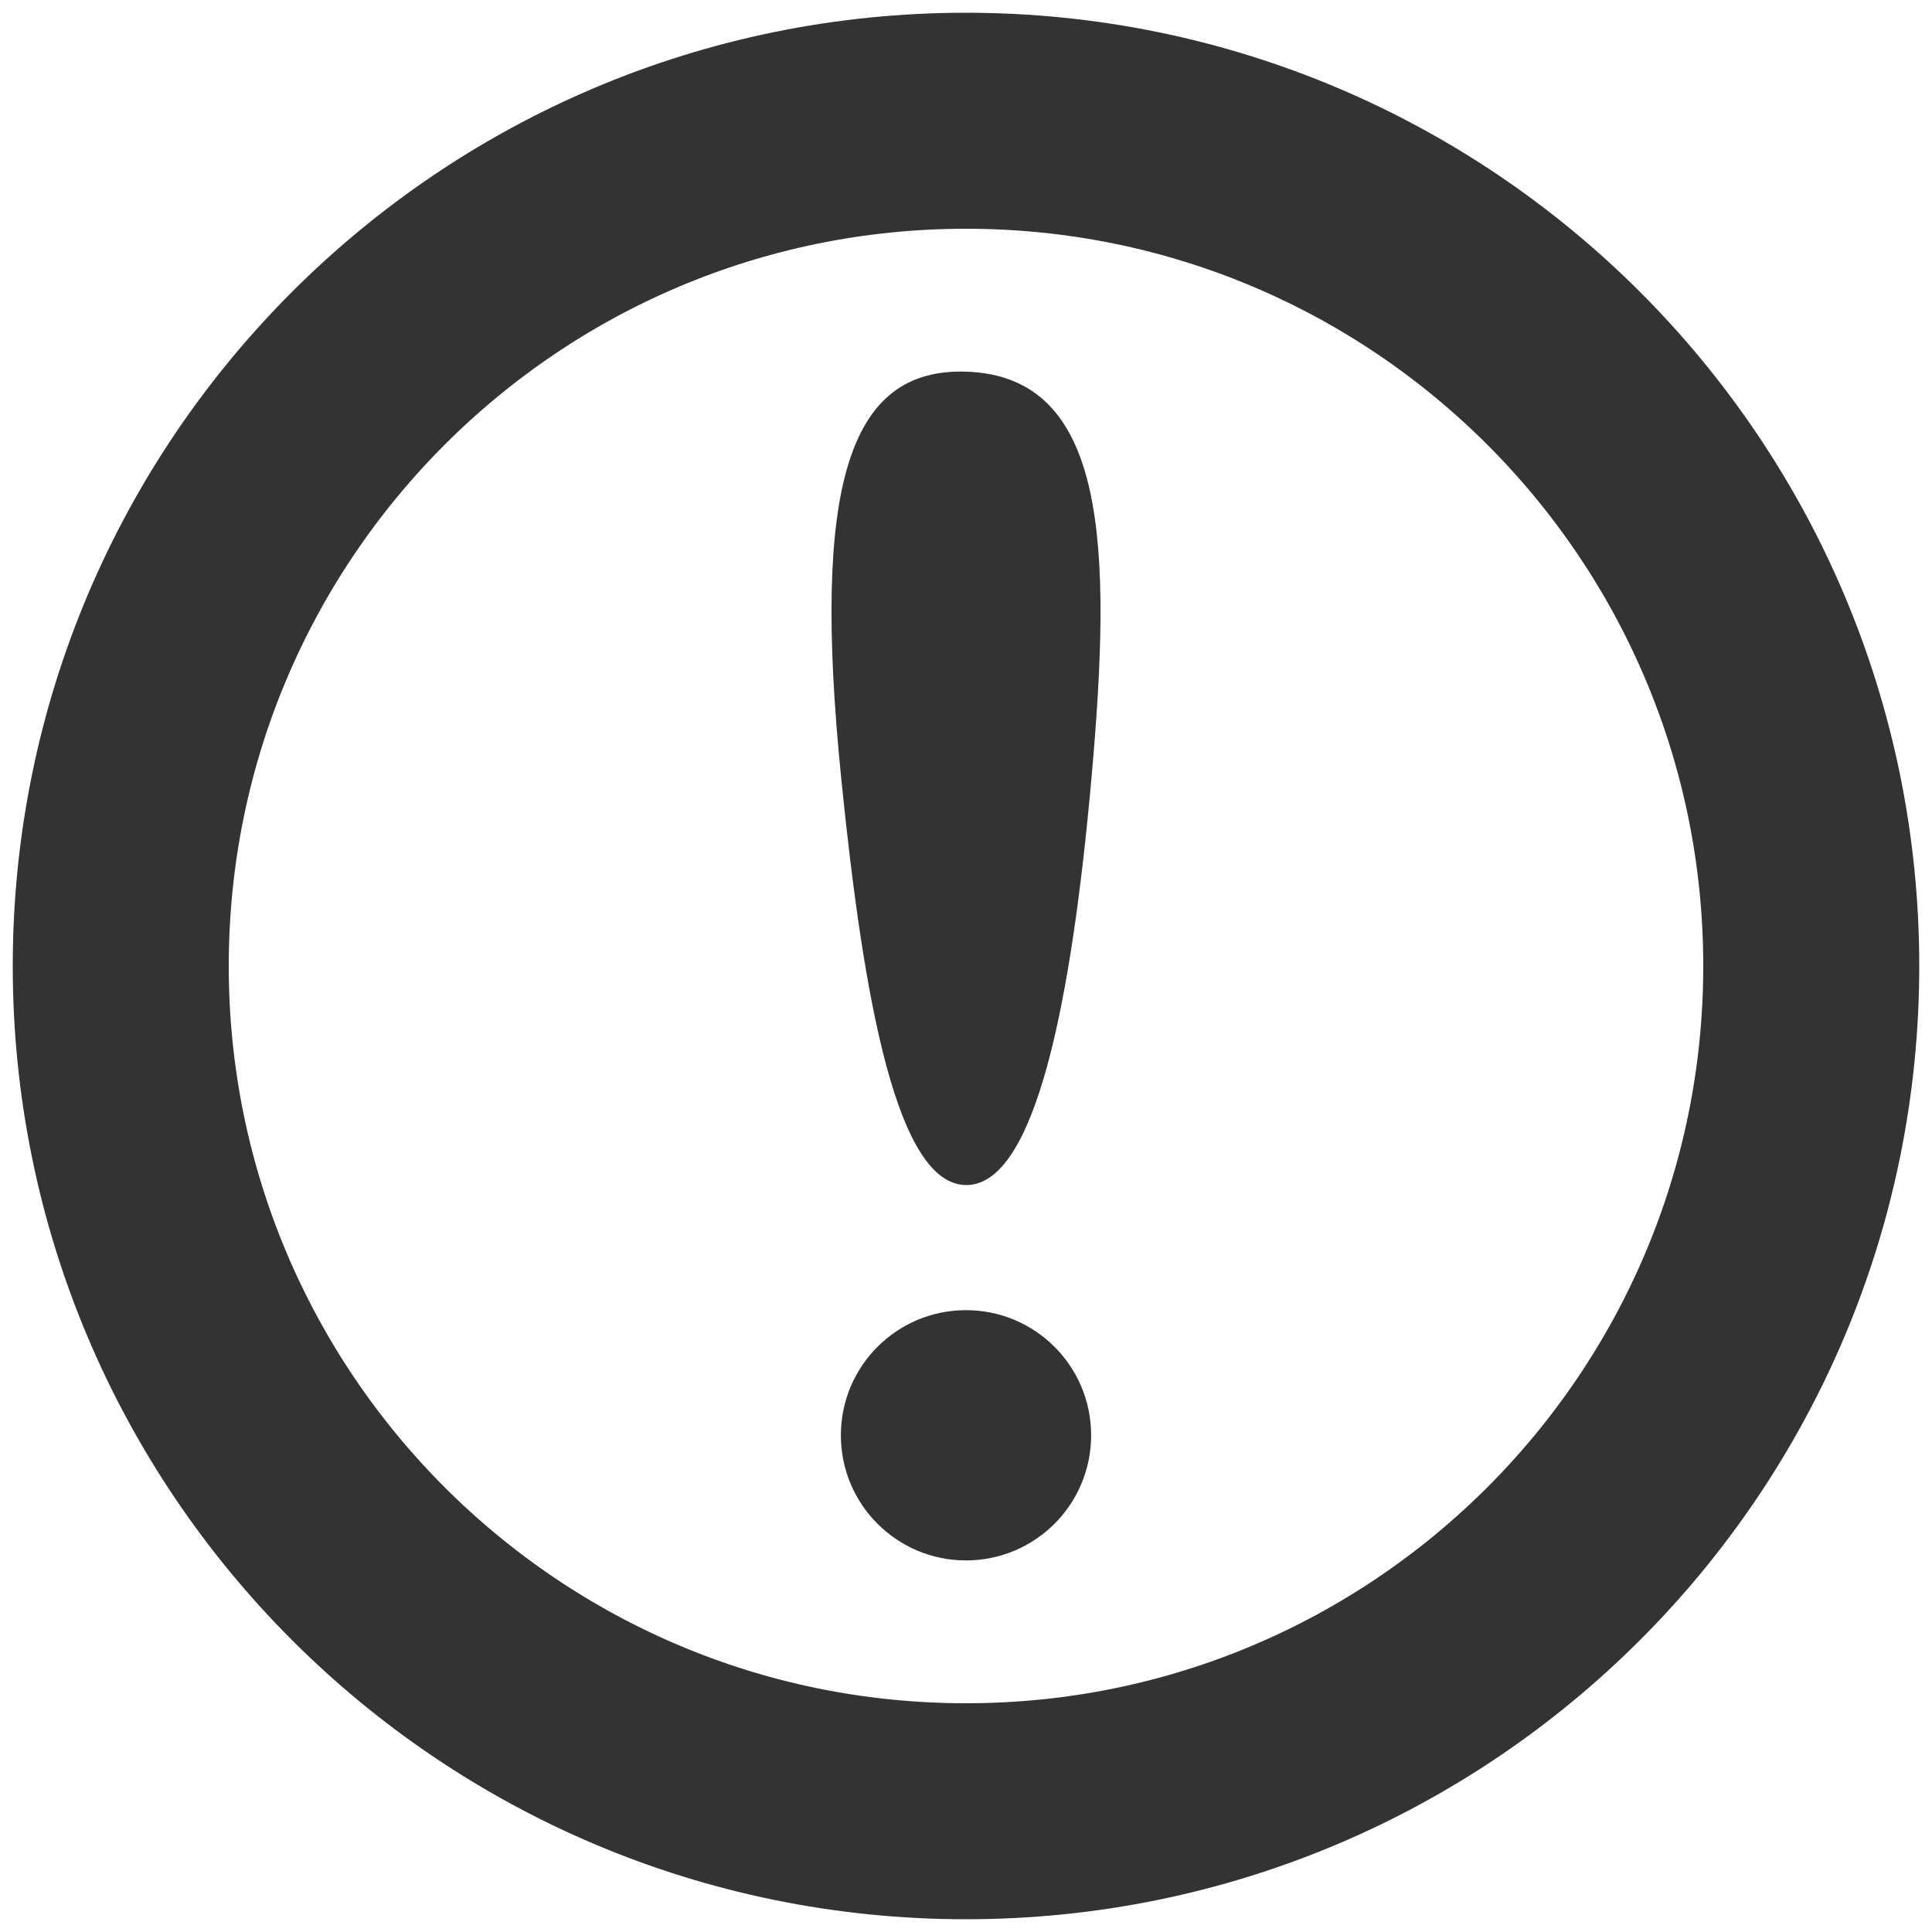
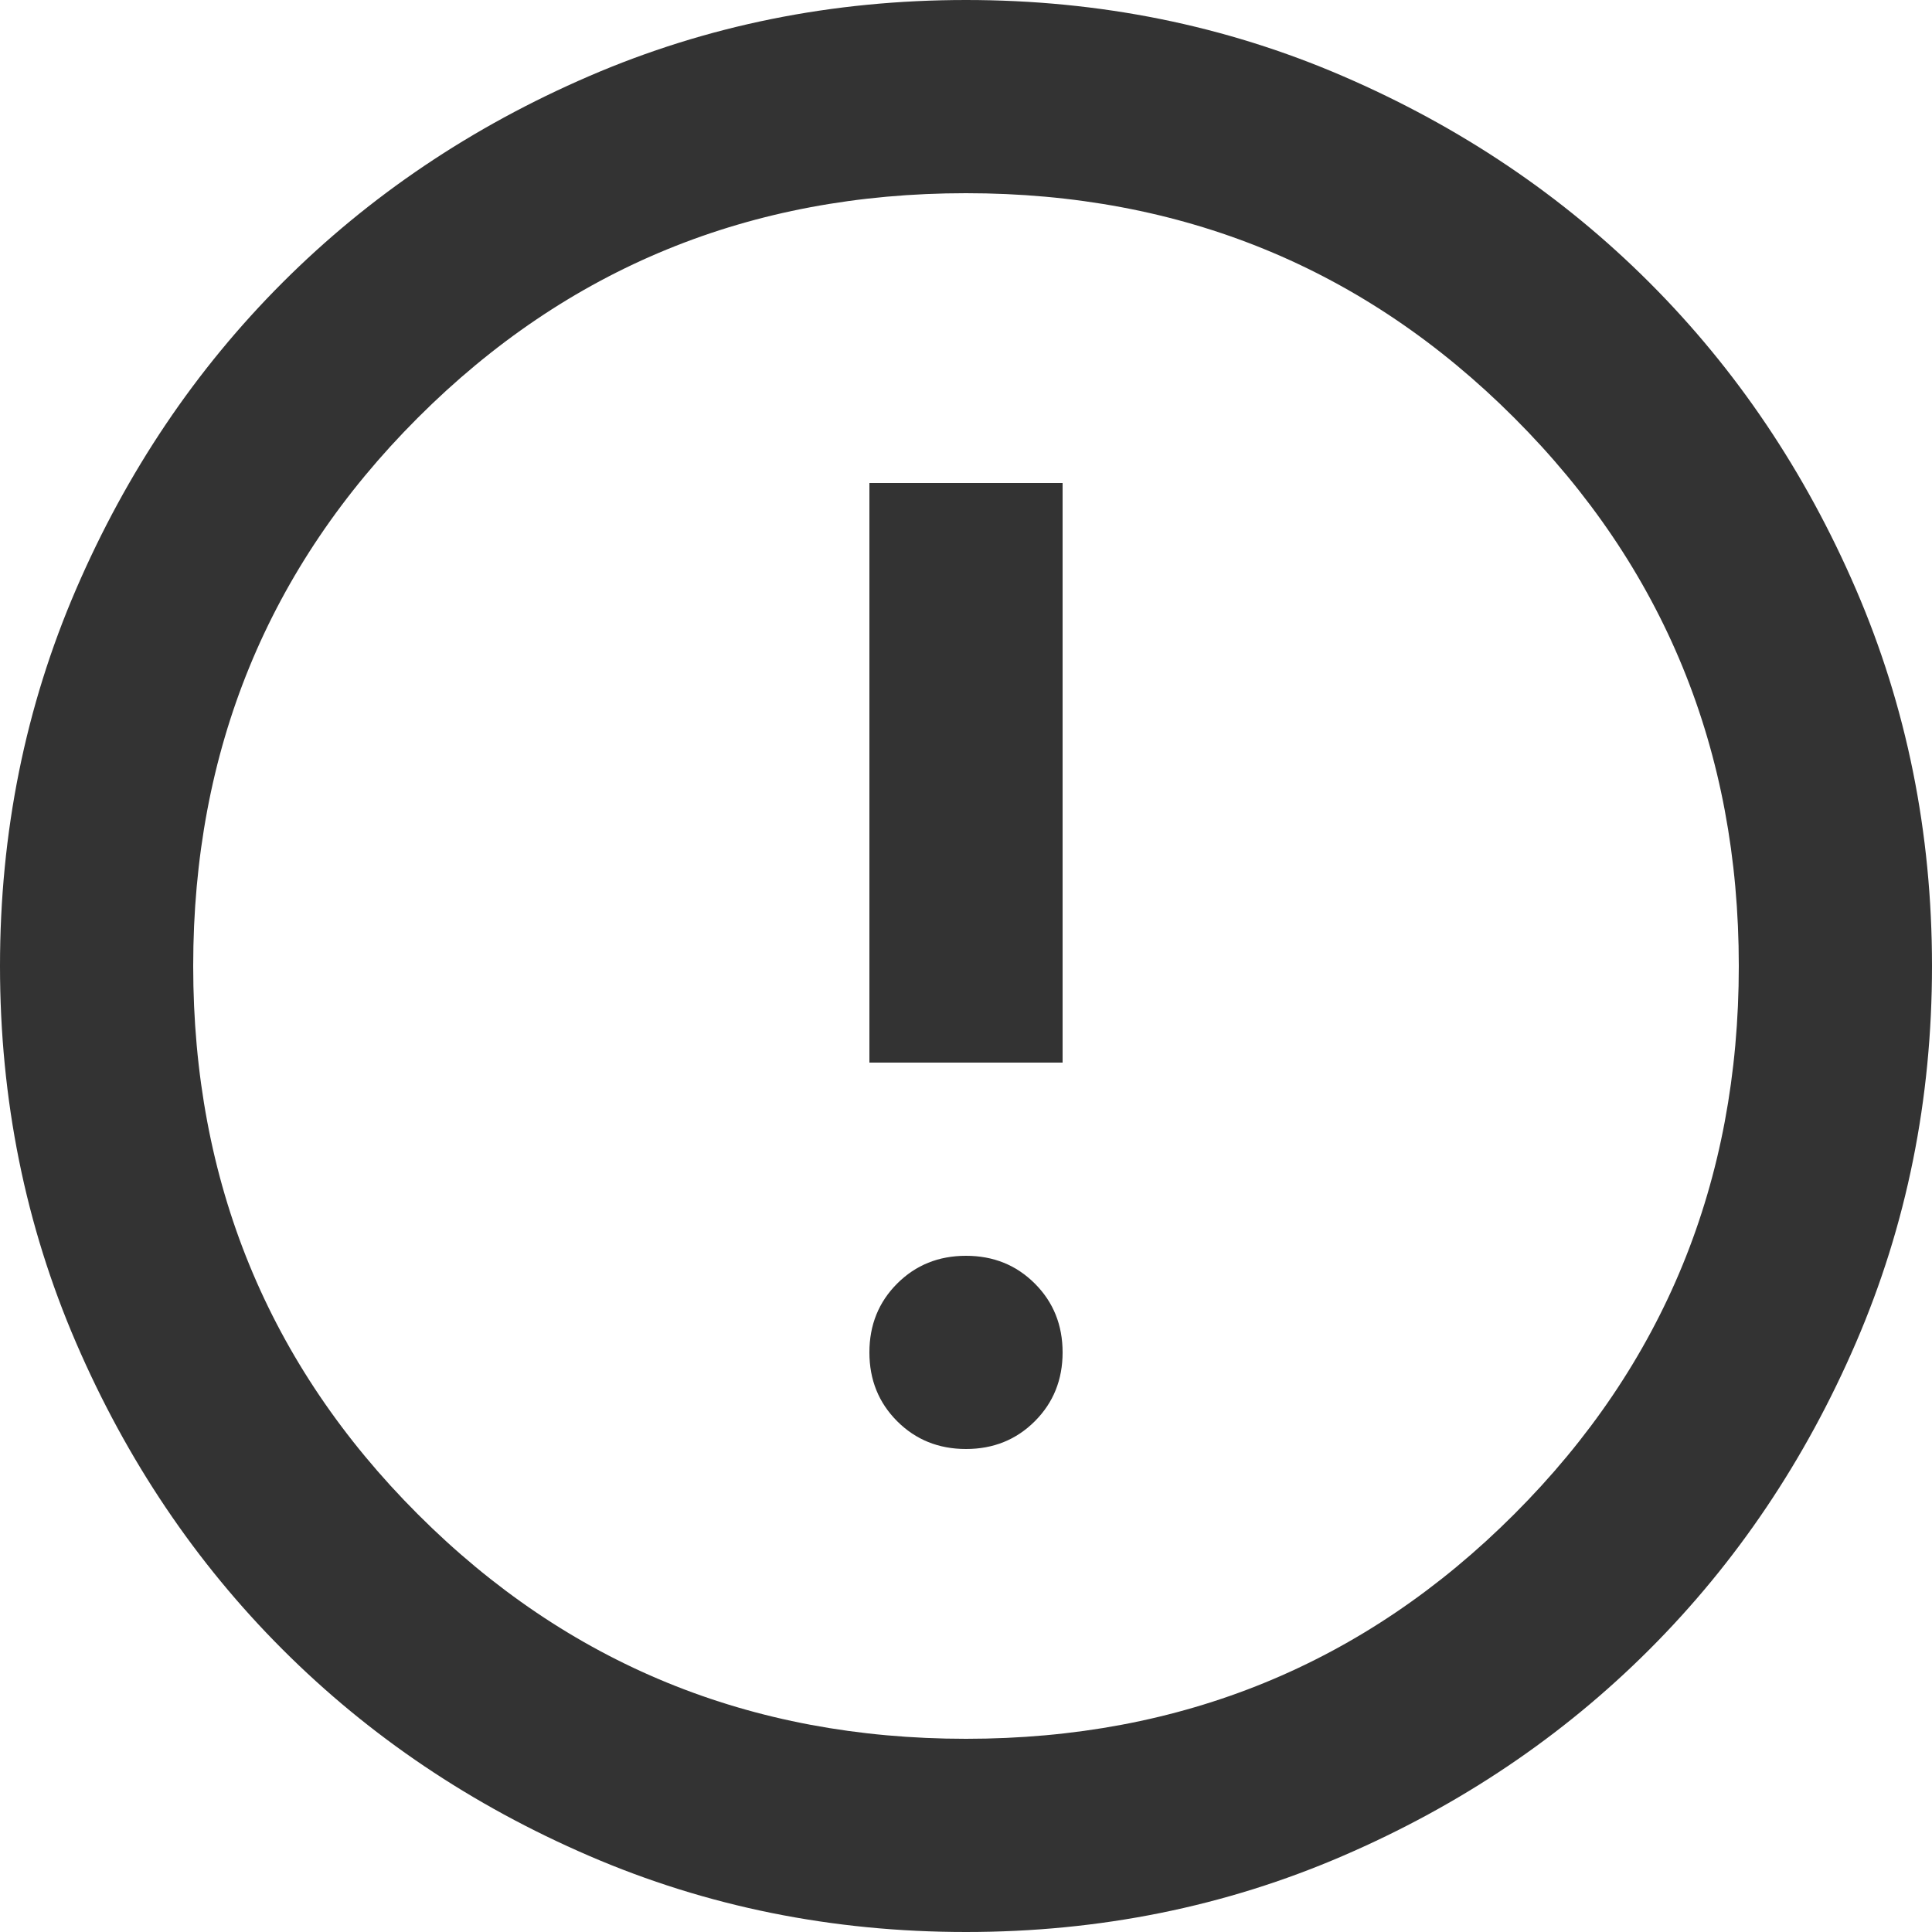
- <svg xmlns="http://www.w3.org/2000/svg" width="32px" height="32px" id="svg3144" version="1.1">
-   <defs id="defs3146" />
-   <g id="layer1">
-     <g style="font-size:22.757px;font-style:normal;font-variant:normal;font-weight:normal;font-stretch:normal;line-height:125%;letter-spacing:0px;word-spacing:0px;fill:#808080;fill-opacity:1;stroke:none;font-family:Umpush;-inkscape-font-specification:Umpush" id="text3156" />
-     <path style="fill:none;stroke:#333333;stroke-width:2.811;stroke-miterlimit:4;stroke-opacity:1;stroke-dasharray:none" id="path4025" d="M 10,6 A 11,11 0 1 1 -12,6 11,11 0 1 1 10,6 z" transform="matrix(1.272727,0,0,1.272727,17.27273,8.363636)" />
-     <g id="g4637" transform="matrix(0.9271997,0,0,0.9271997,1.164805,1.765547)">
-       <g id="g4660" style="fill:#333333;fill-opacity:1">
-         <path style="fill:#333333;fill-opacity:1" id="path4605" d="m 18,23 c 0,1.105 -0.895,2 -2,2 -1.105,0 -2,-0.895 -2,-2 0,-1.105 0.895,-2 2,-2 1.105,0 2,0.895 2,2 z" transform="matrix(1.117647,0,0,1.117647,-1.882354,-1.970588)" />
-         <path style="fill:#333333;fill-opacity:1" d="m 18.241,12 c -0.357,3.993 -1.001,7.265 -2.235,7.265 -1.235,0 -1.834,-3.276 -2.235,-7.265 C 13.244,6.777 13.896,4.665 16.005,4.735 18.522,4.819 18.614,7.826 18.241,12 z" id="path4605-7" />
-       </g>
-     </g>
-   </g>
+ <svg xmlns="http://www.w3.org/2000/svg" xml:space="preserve" style="fill-rule:evenodd;clip-rule:evenodd;stroke-linejoin:round;stroke-miterlimit:2" viewBox="0 0 32 32" height="32" width="32">
+   <path d="M480-280c11.333 0 20.833-3.833 28.5-11.5 7.667-7.667 11.5-17.167 11.5-28.5 0-11.333-3.833-20.833-11.5-28.5-7.667-7.667-17.167-11.5-28.5-11.5-11.333 0-20.833 3.833-28.5 11.5-7.667 7.667-11.5 17.167-11.5 28.5 0 11.333 3.833 20.833 11.5 28.5 7.667 7.667 17.167 11.5 28.5 11.5Zm-40-160h80v-240h-80v240Zm40 360c-55.333 0-107.333-10.5-156-31.5S233-161 197-197s-64.5-78.333-85.5-127S80-424.667 80-480s10.5-107.333 31.5-156S161-727 197-763s78.333-64.5 127-85.5S424.667-880 480-880s107.333 10.5 156 31.5S727-799 763-763s64.5 78.333 85.5 127S880-535.333 880-480s-10.5 107.333-31.5 156S799-233 763-197s-78.333 64.5-127 85.5S535.333-80 480-80Zm0-80c89.333 0 165-31 227-93s93-137.667 93-227-31-165-93-227-137.667-93-227-93-165 31-227 93-93 137.667-93 227 31 165 93 227 137.667 93 227 93Z" style="fill:#333;fill-rule:nonzero" transform="matrix(.04 0 0 .04 -3.2 35.2)" />
</svg>
